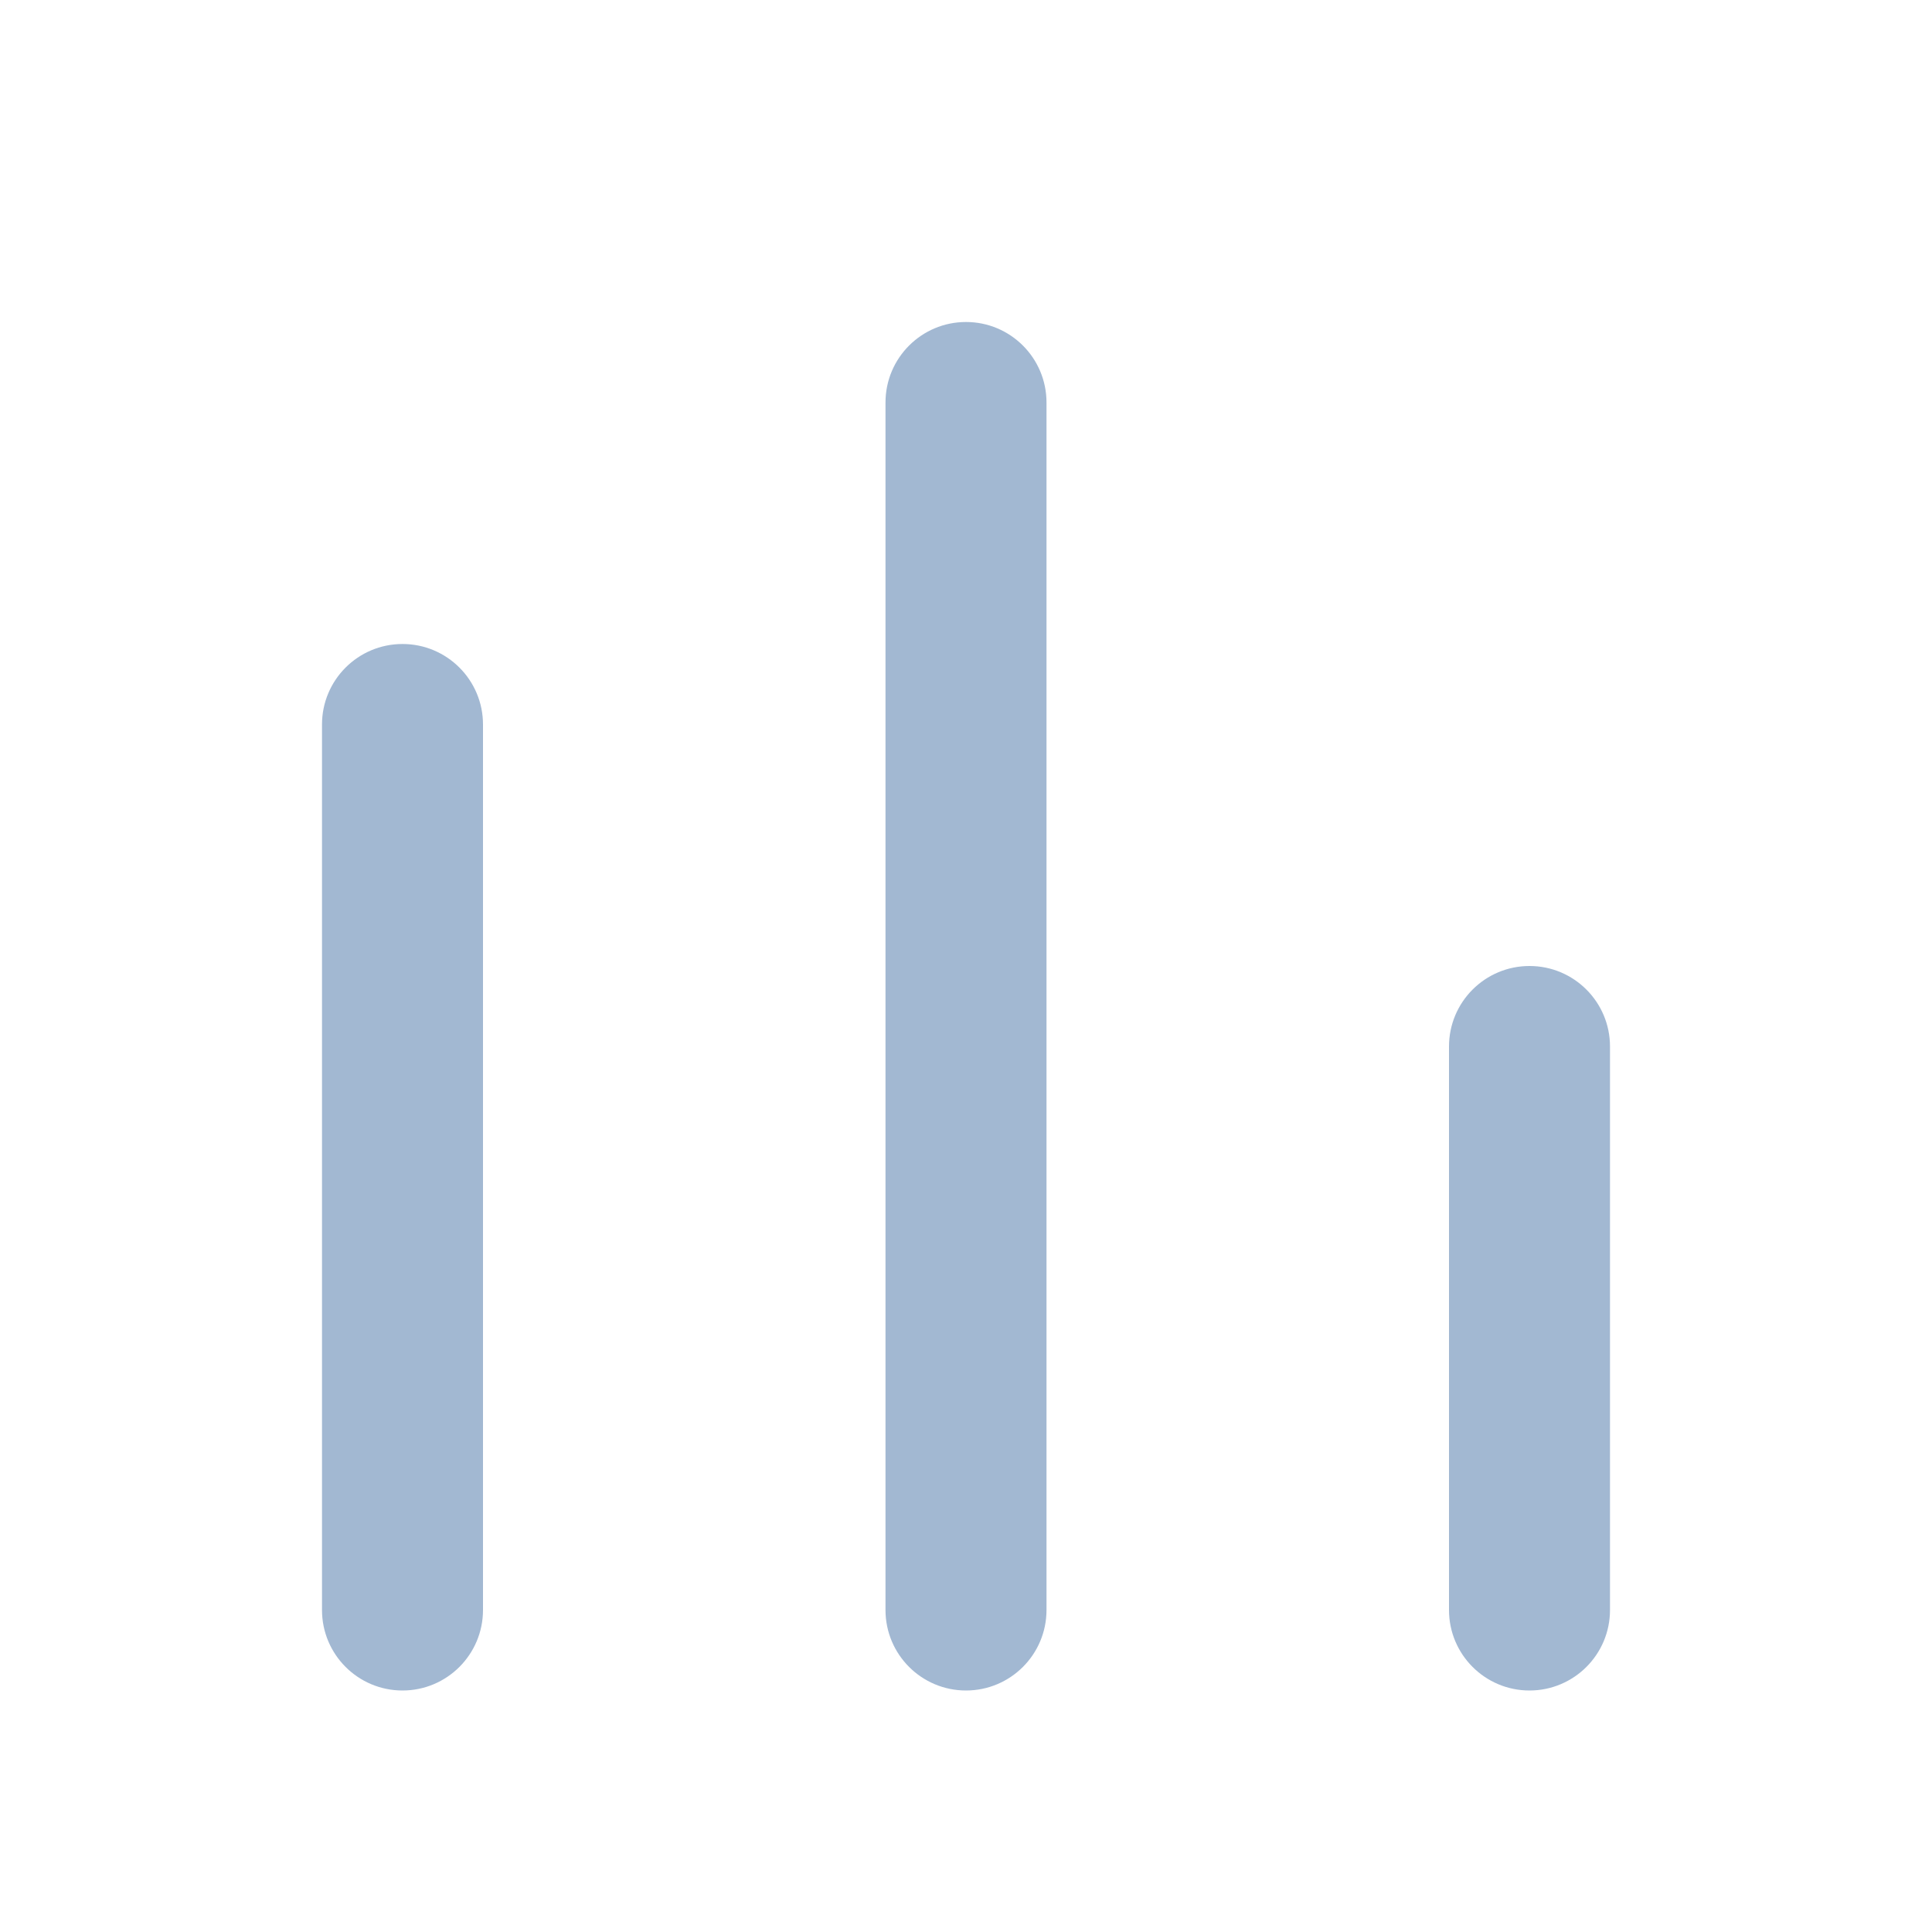
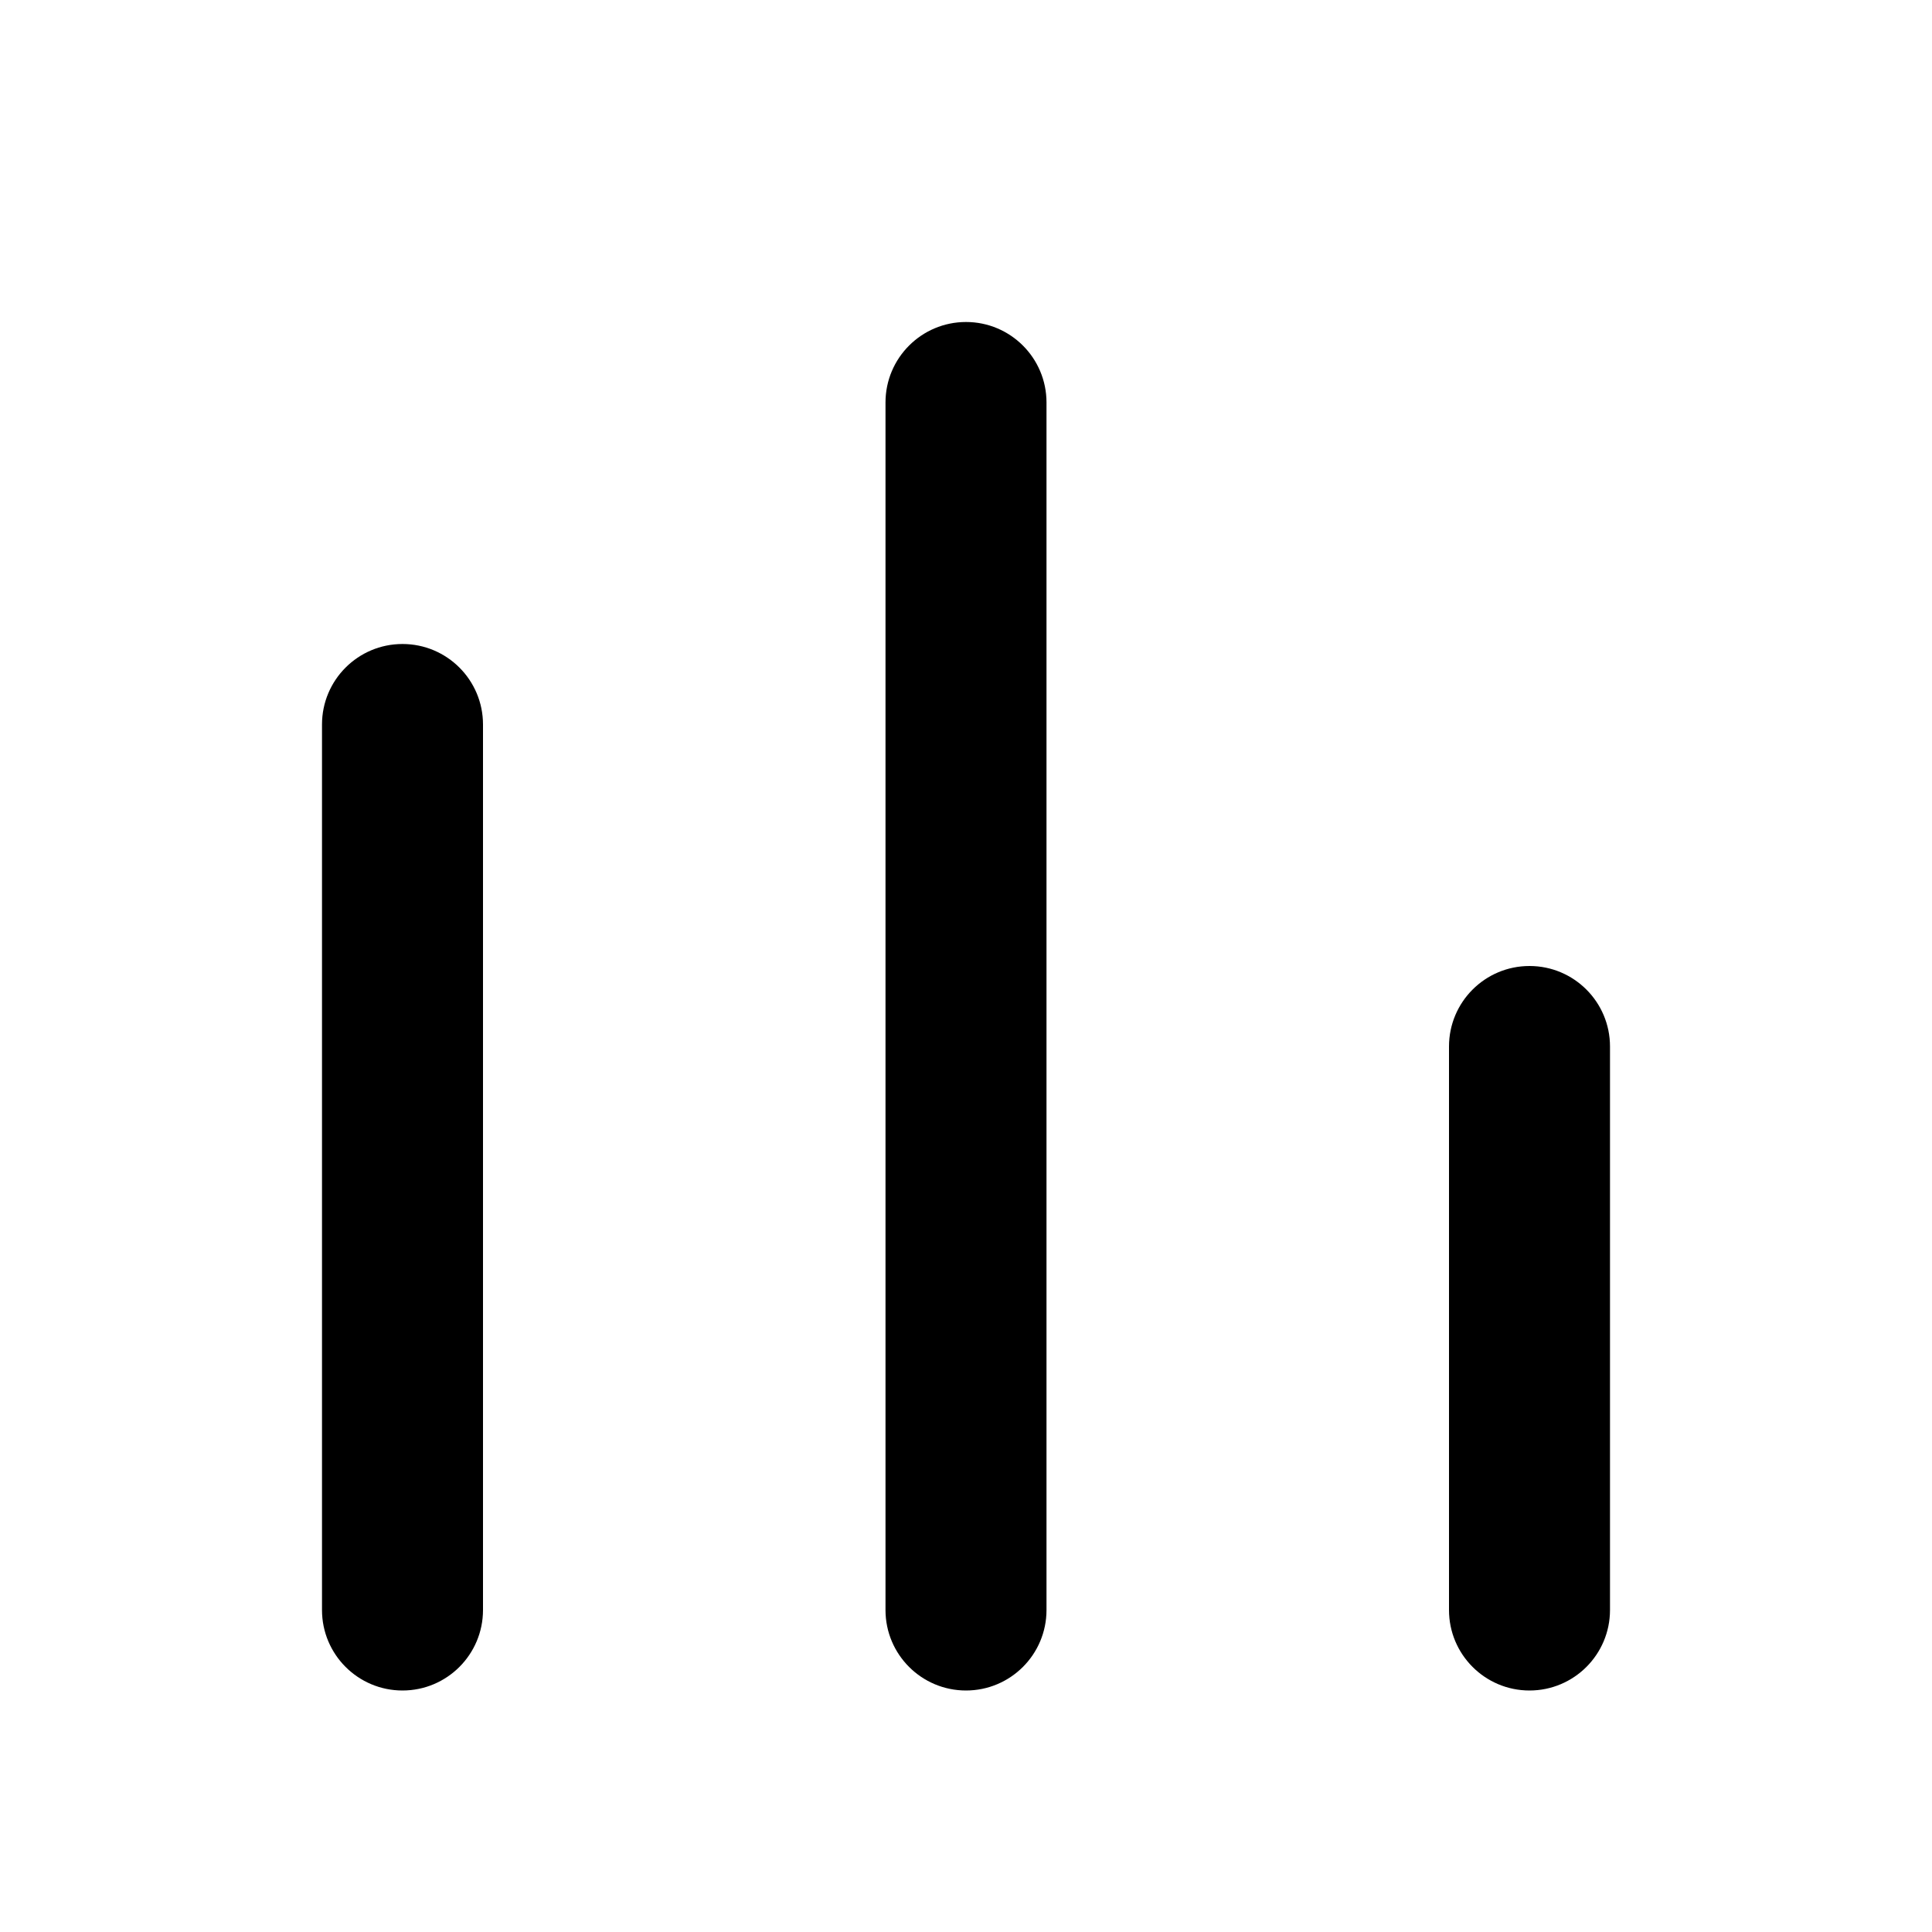
<svg xmlns="http://www.w3.org/2000/svg" viewBox="0 0 24 24">
-   <g data-name="Layer 2" fill="#A2B8D2">
+   <g data-name="Layer 2" fill="#000000">
    <g data-name="bar-chart">
      <rect width="24" height="24" transform="rotate(90 12 12)" opacity="0" />
      <path d="M12 4a1 1 0 0 0-1 1v15a1 1 0 0 0 2 0V5a1 1 0 0 0-1-1z" />
      <path d="M19 12a1 1 0 0 0-1 1v7a1 1 0 0 0 2 0v-7a1 1 0 0 0-1-1z" />
      <path d="M5 8a1 1 0 0 0-1 1v11a1 1 0 0 0 2 0V9a1 1 0 0 0-1-1z" />
    </g>
  </g>
</svg>
